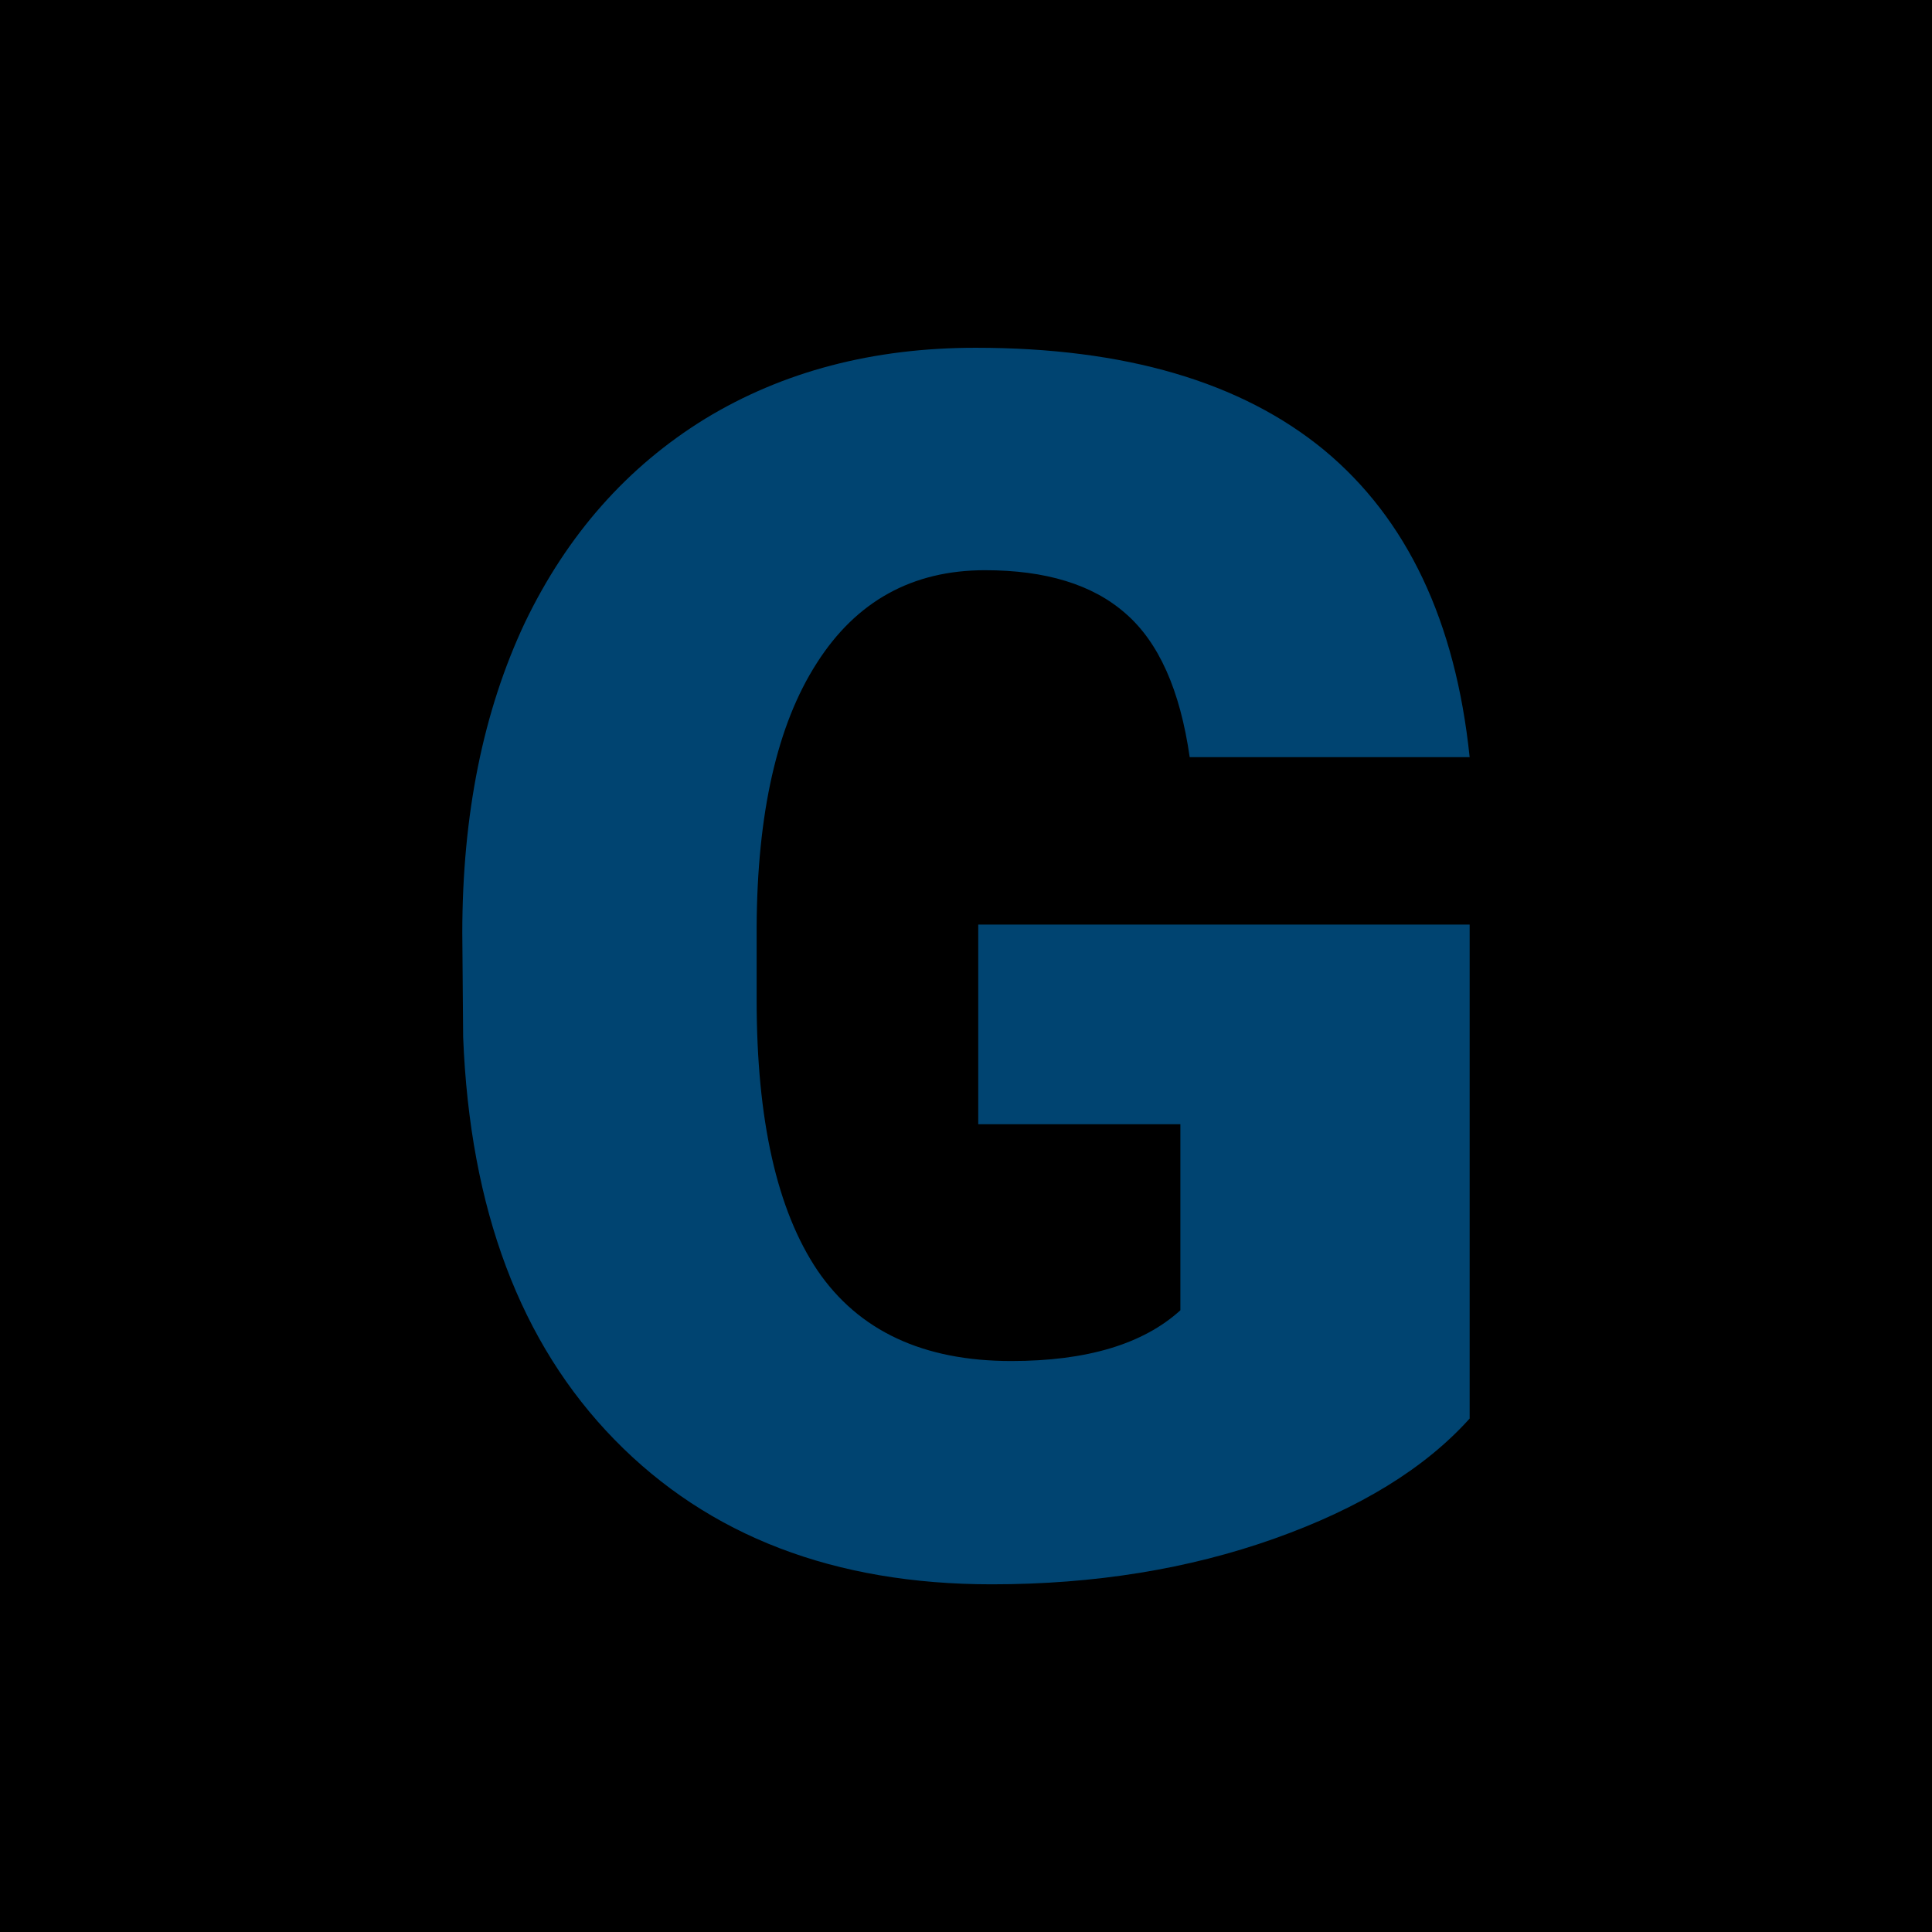
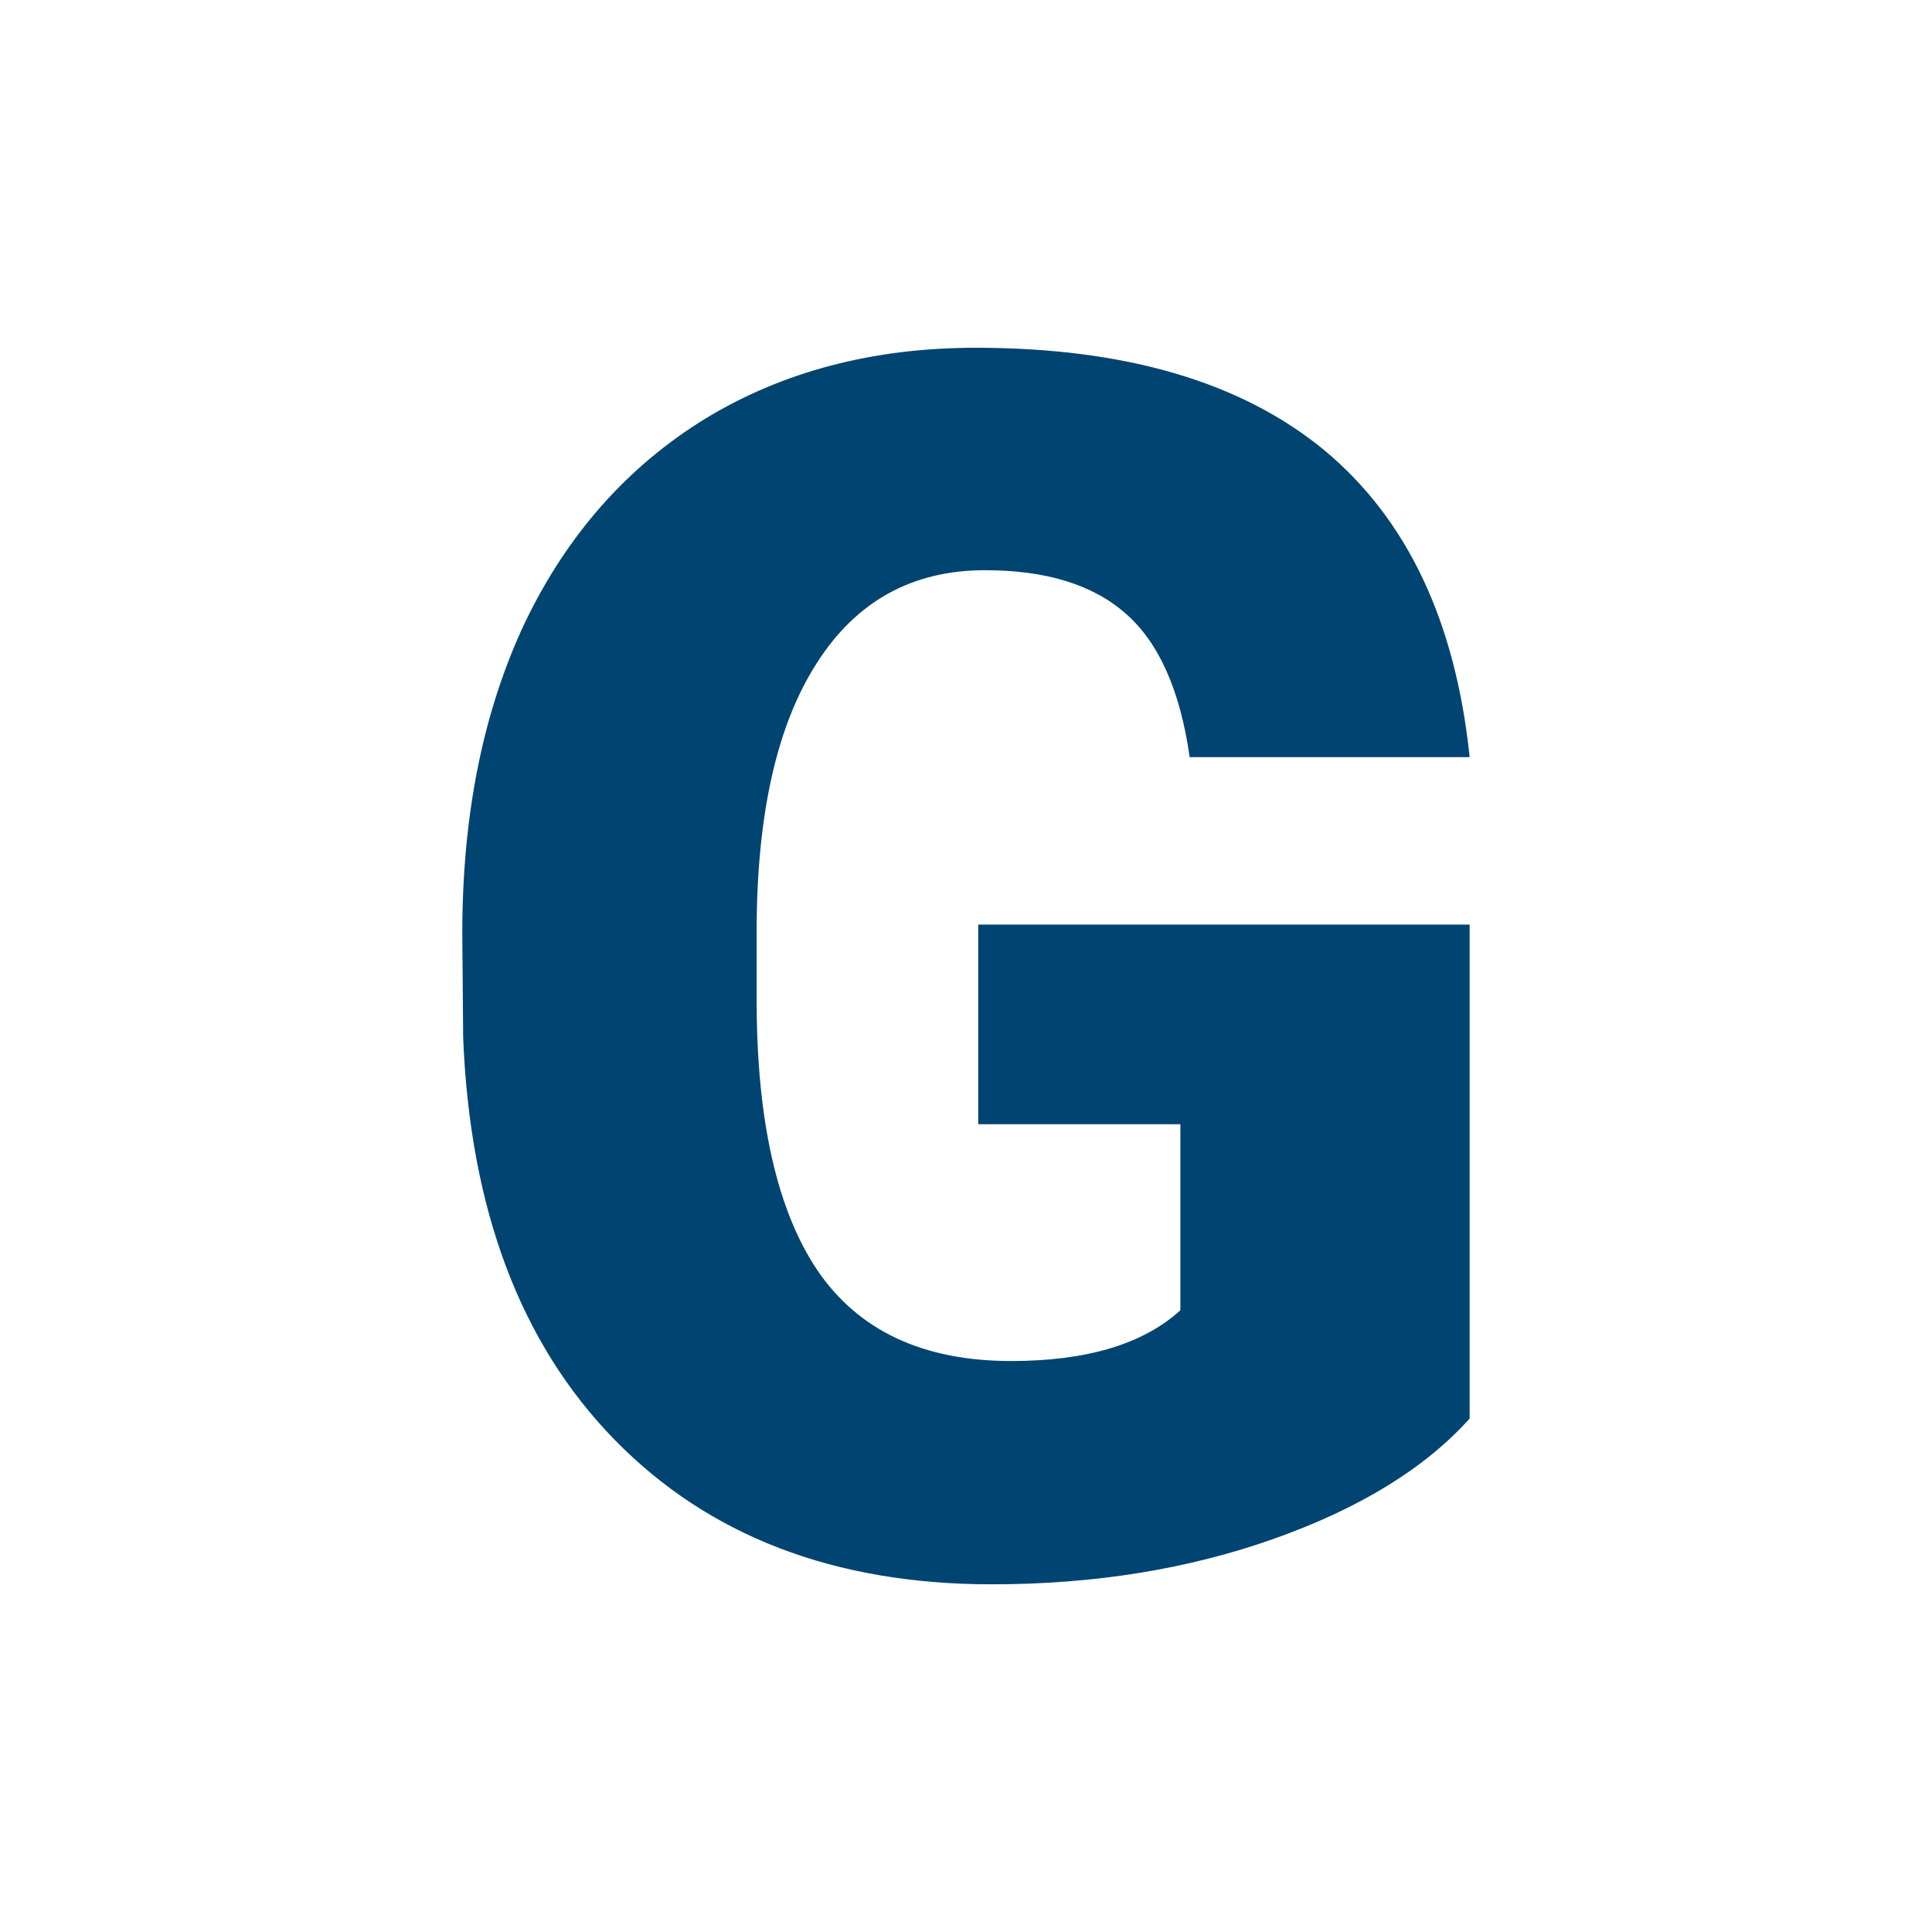
<svg xmlns="http://www.w3.org/2000/svg" version="1.1" viewBox="0 0 200 200">
-   <rect width="200" height="200" fill="url('#gradient')" />
  <defs>
    <linearGradient id="gradient" gradientTransform="rotate(0 0.5 0.5)">
      <stop offset="0%" stop-color="color: " />
      <stop offset="100%" stop-color="color: " />
    </linearGradient>
  </defs>
  <g>
    <g fill="#004471" transform="matrix(8.755645,0,0,8.755645,40.85281,162.2569)" stroke="#778ca7" stroke-width="0">
      <path d="M12.71-7.60L12.71-1.76Q11.92-0.88 10.40-0.34Q8.88 0.20 7.06 0.20L7.06 0.20Q4.27 0.20 2.60-1.51Q0.93-3.22 0.81-6.27L0.81-6.27L0.80-7.50Q0.80-9.60 1.54-11.17Q2.29-12.73 3.67-13.58Q5.05-14.42 6.87-14.42L6.87-14.42Q9.52-14.42 10.99-13.21Q12.46-11.99 12.71-9.58L12.71-9.58L9.40-9.58Q9.23-10.77 8.64-11.28Q8.06-11.79 6.98-11.79L6.98-11.79Q5.69-11.79 4.99-10.69Q4.29-9.60 4.28-7.57L4.28-7.57L4.28-6.71Q4.28-4.58 5.00-3.51Q5.73-2.44 7.29-2.44L7.29-2.44Q8.63-2.44 9.29-3.04L9.29-3.04L9.29-5.24L6.90-5.24L6.90-7.60L12.71-7.60Z" />
    </g>
  </g>
</svg>
